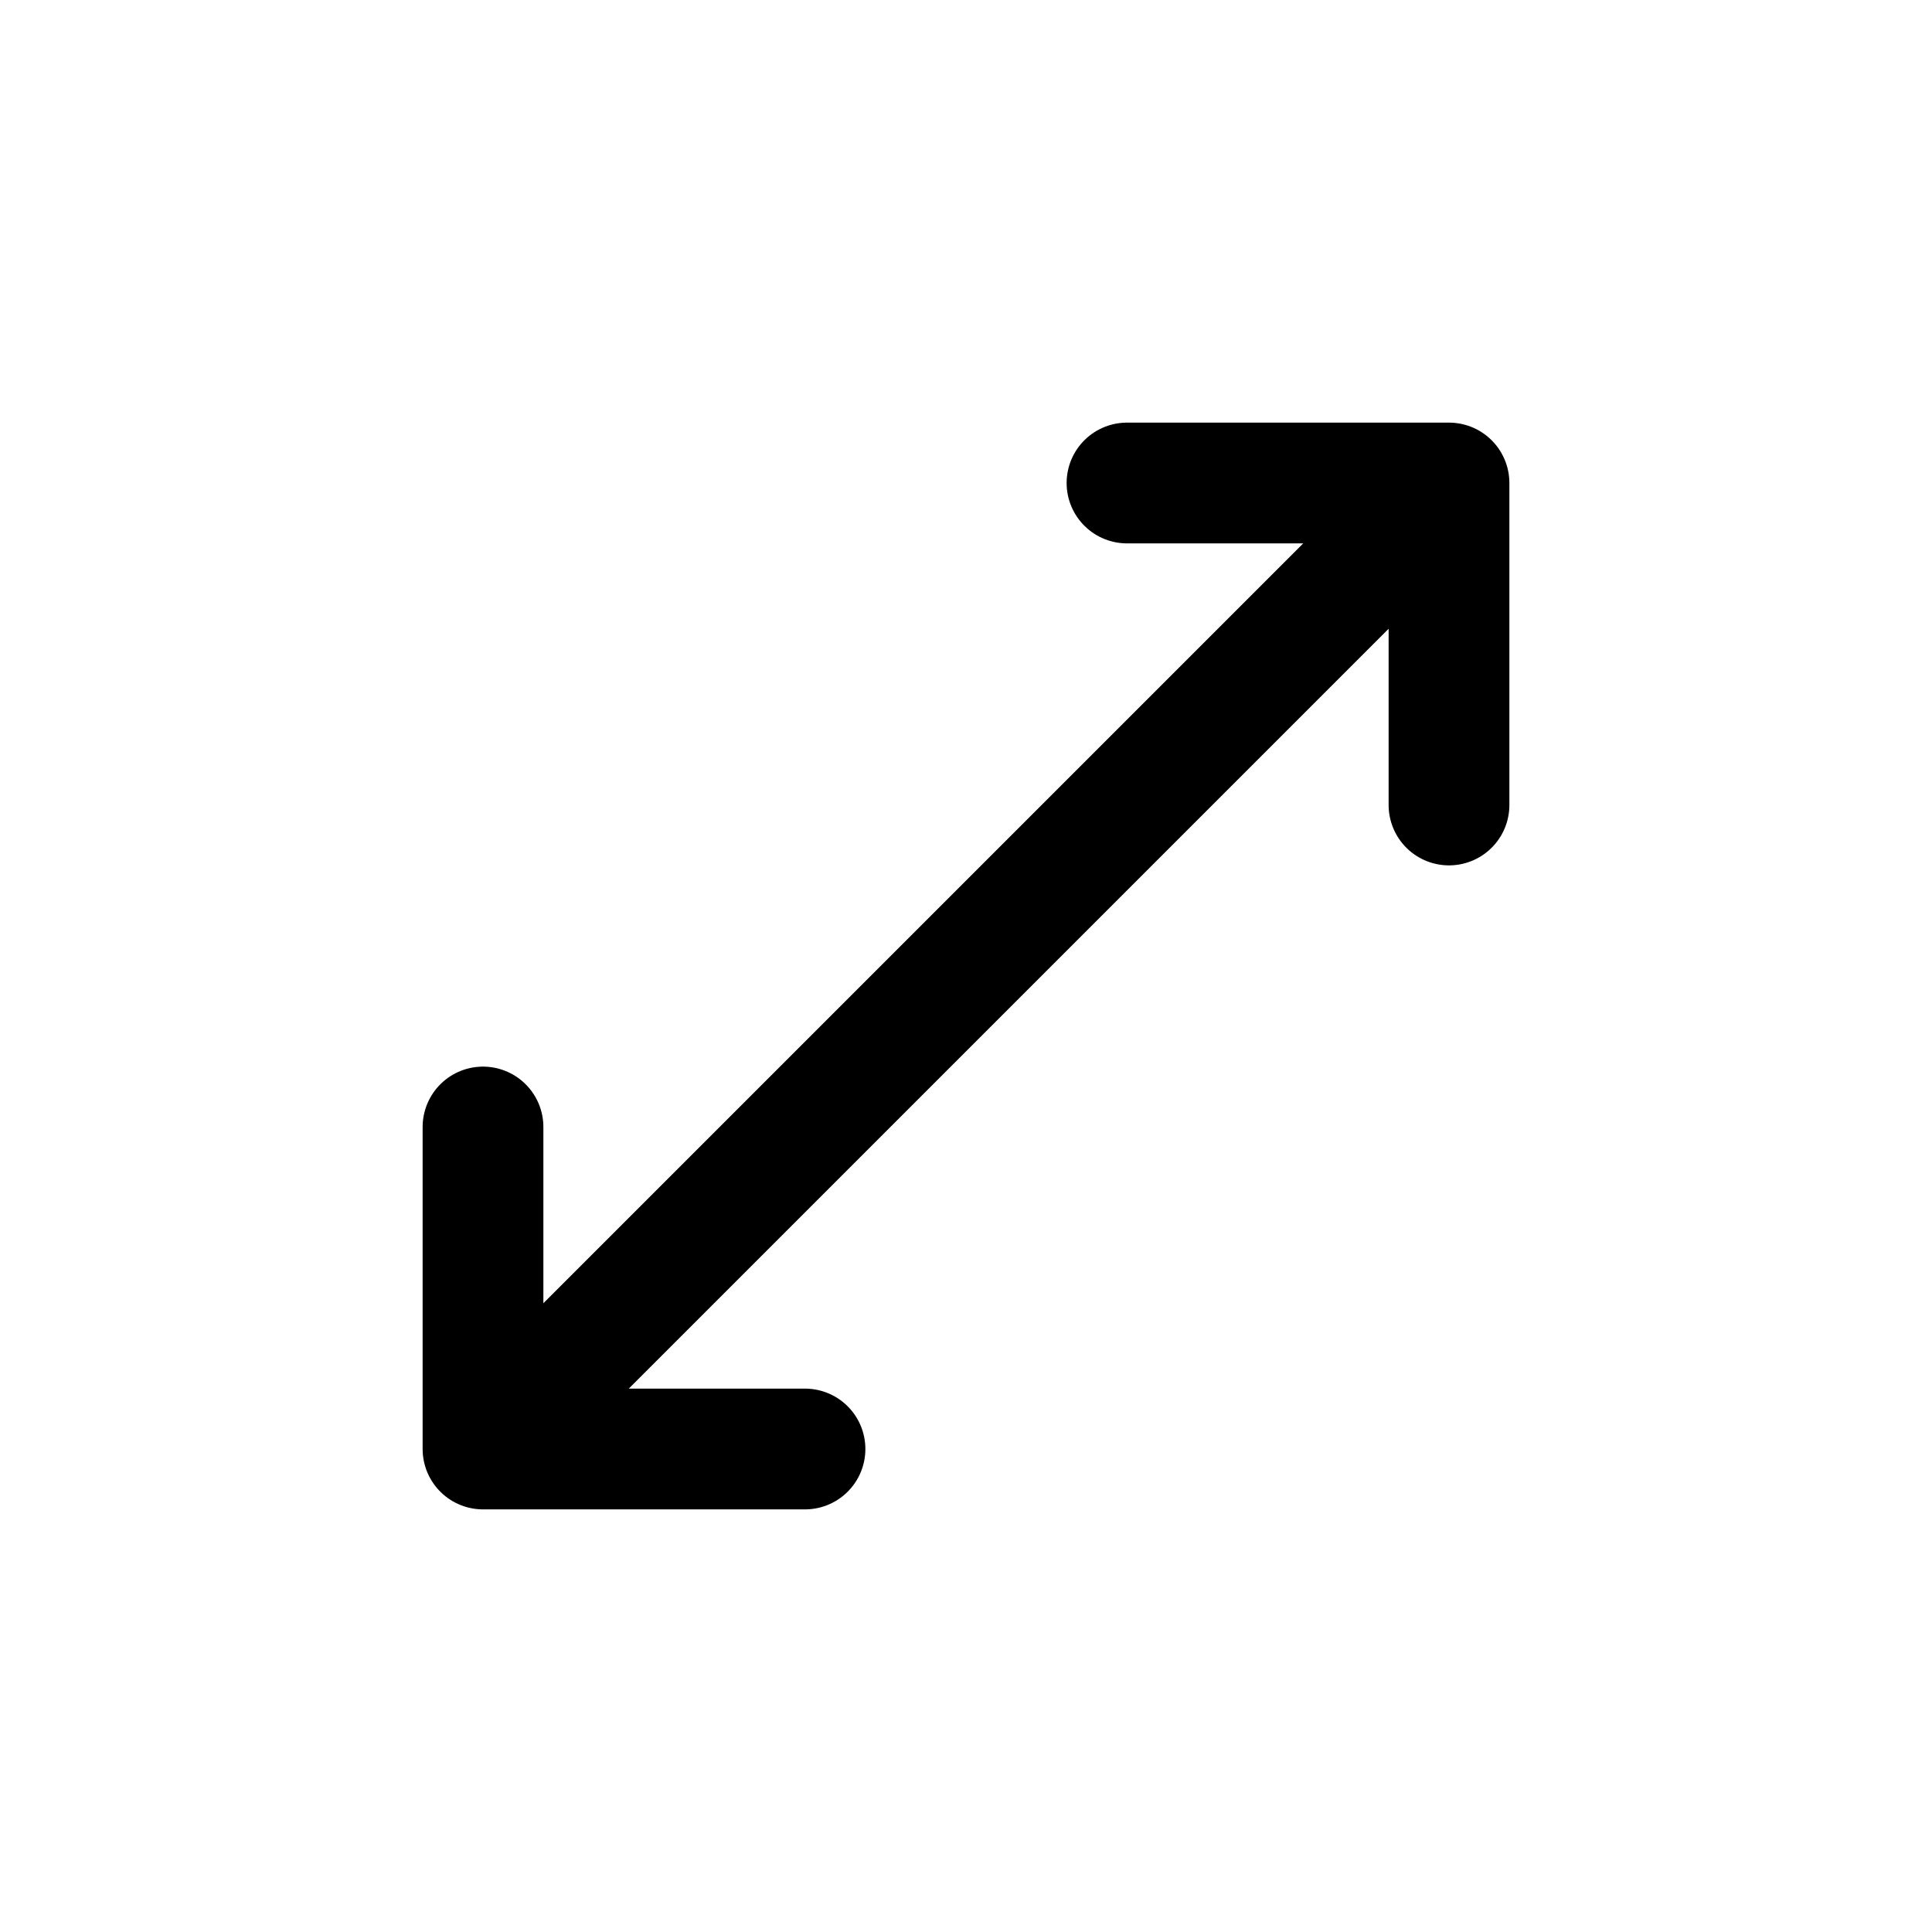
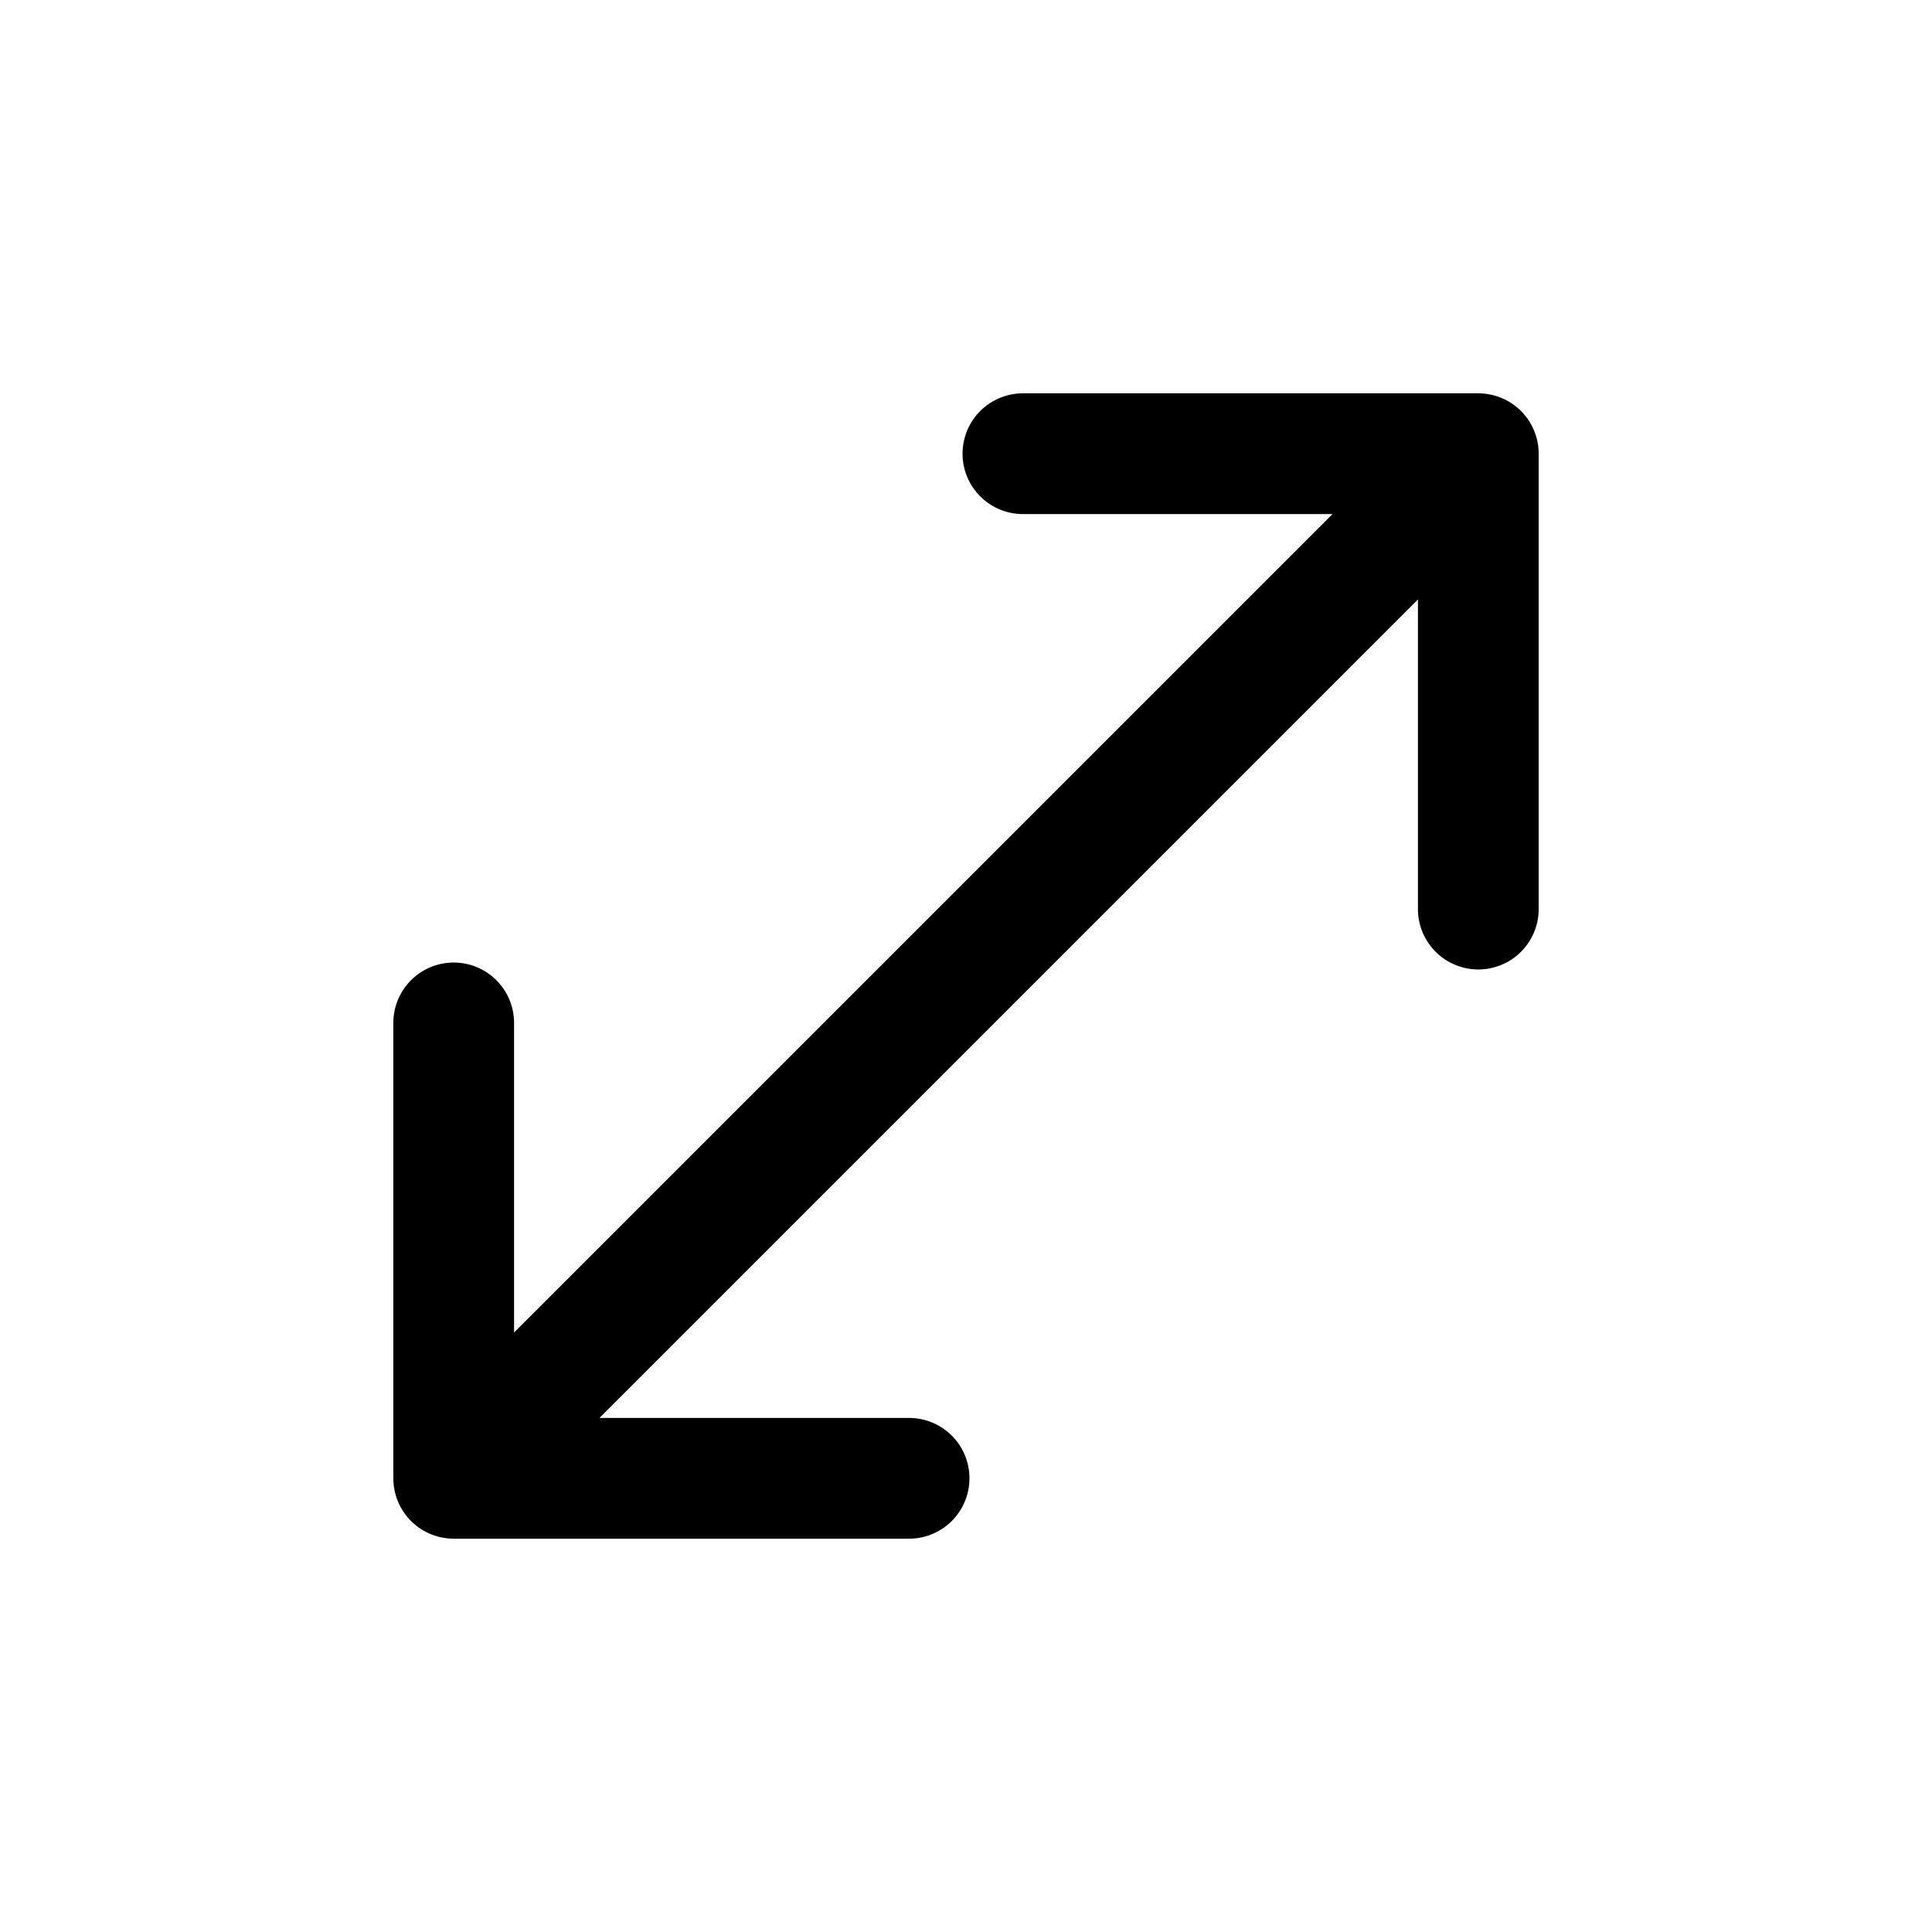
<svg xmlns="http://www.w3.org/2000/svg" width="24" height="24" fill="none" viewBox="0 0 24 24">
-   <path stroke="#000" stroke-linecap="round" stroke-linejoin="round" stroke-width="1.5" d="M18 6 6 18M18 6v4m0-4h-4M6 18v-4m0 4h4" />
+   <path stroke="#000" stroke-linecap="round" stroke-linejoin="round" stroke-width="1.5" d="M18.364 5.636 5.636 18.364M18.364 5.636h-5.657m5.657 0v5.657m-12.728 7.07v-5.656m0 5.657h5.657" />
</svg>
